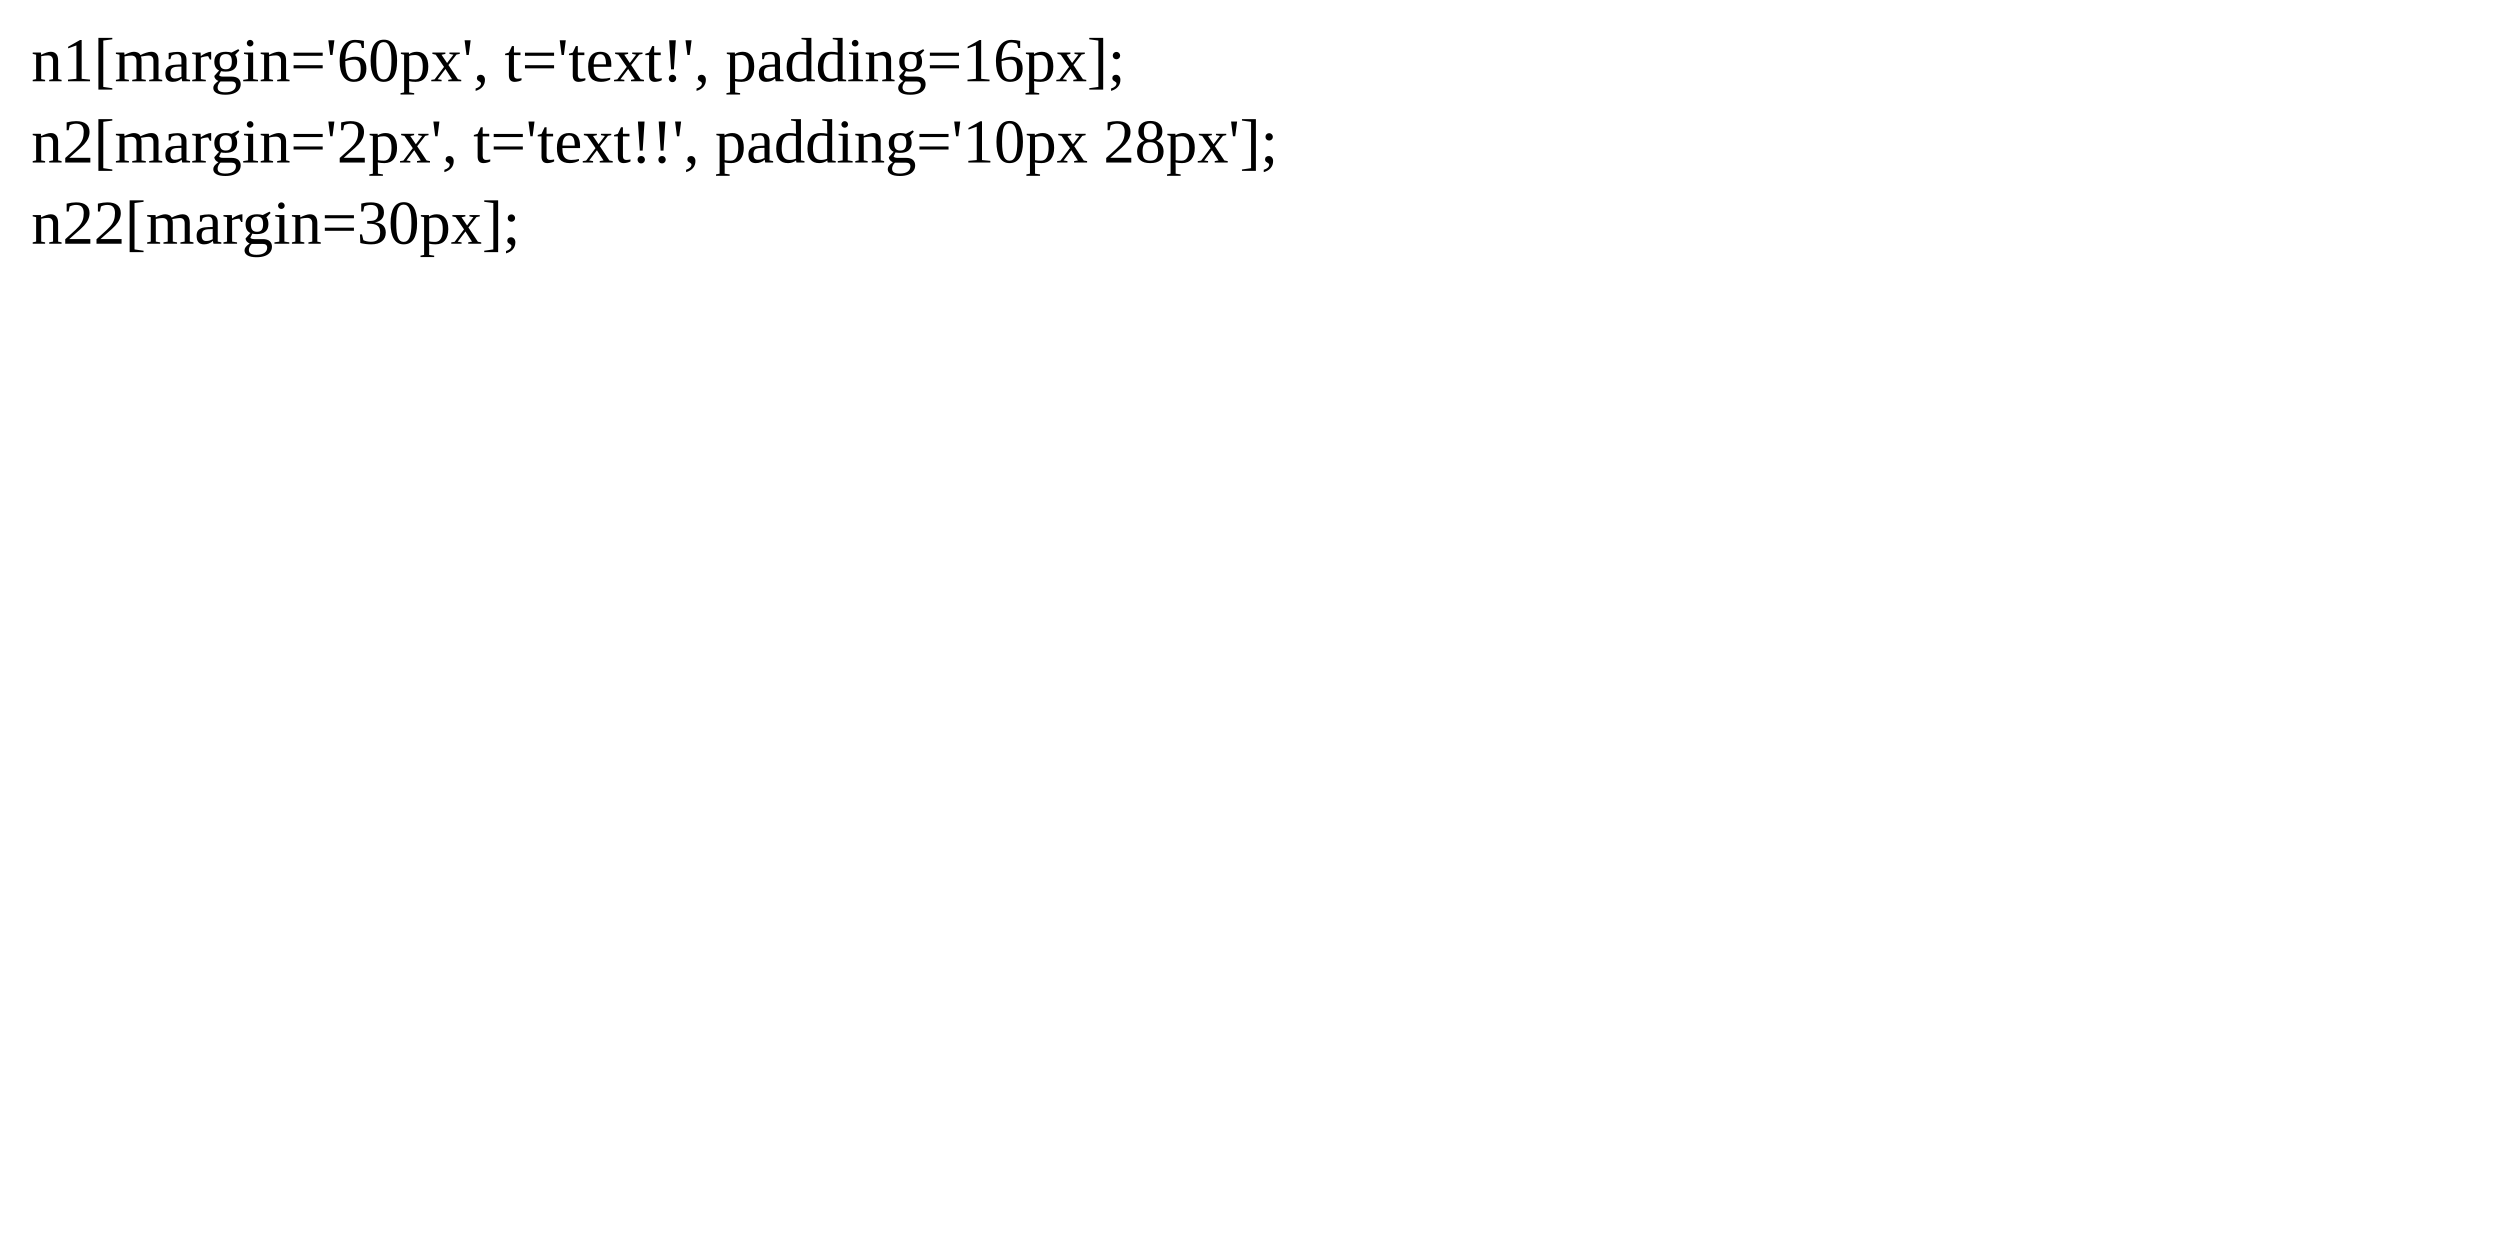
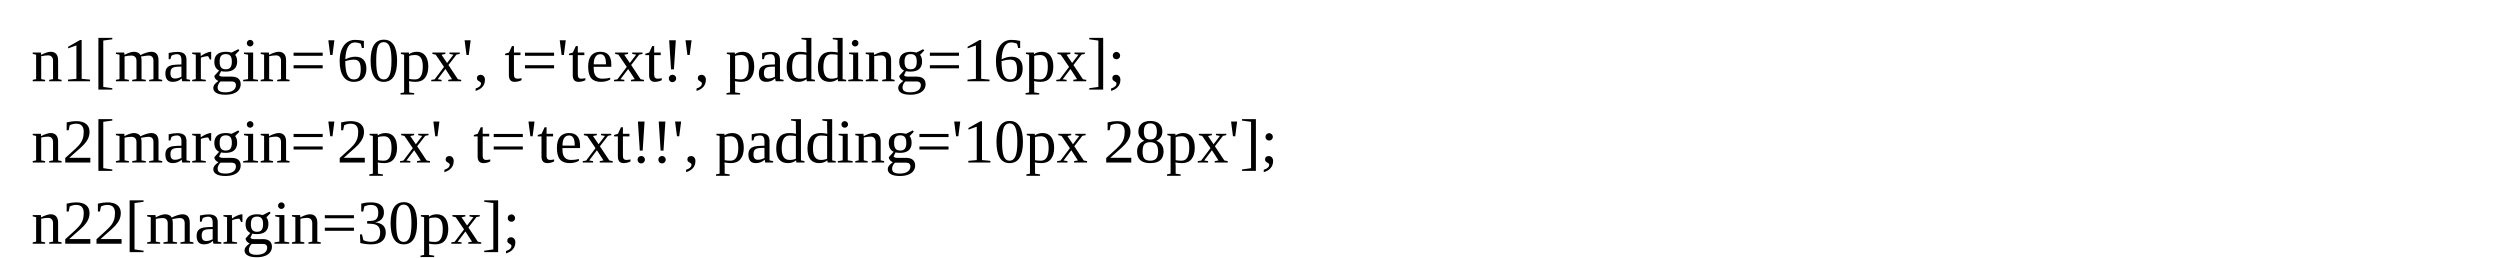
- <svg xmlns="http://www.w3.org/2000/svg" viewBox="0 0 640 320" width="640" height="320">
+ <svg xmlns="http://www.w3.org/2000/svg" viewBox="0 0 640 66" width="640" height="66">
  <text font-size="12pt">
    <tspan y="1.3em" x="0.5em">n1[margin='60px', t='text!', padding=16px];</tspan>
    <tspan y="2.6em" x="0.5em">n2[margin='2px', t='text!!', padding='10px 28px'];</tspan>
    <tspan y="3.9em" x="0.5em">n22[margin=30px];</tspan>
  </text>
</svg>
